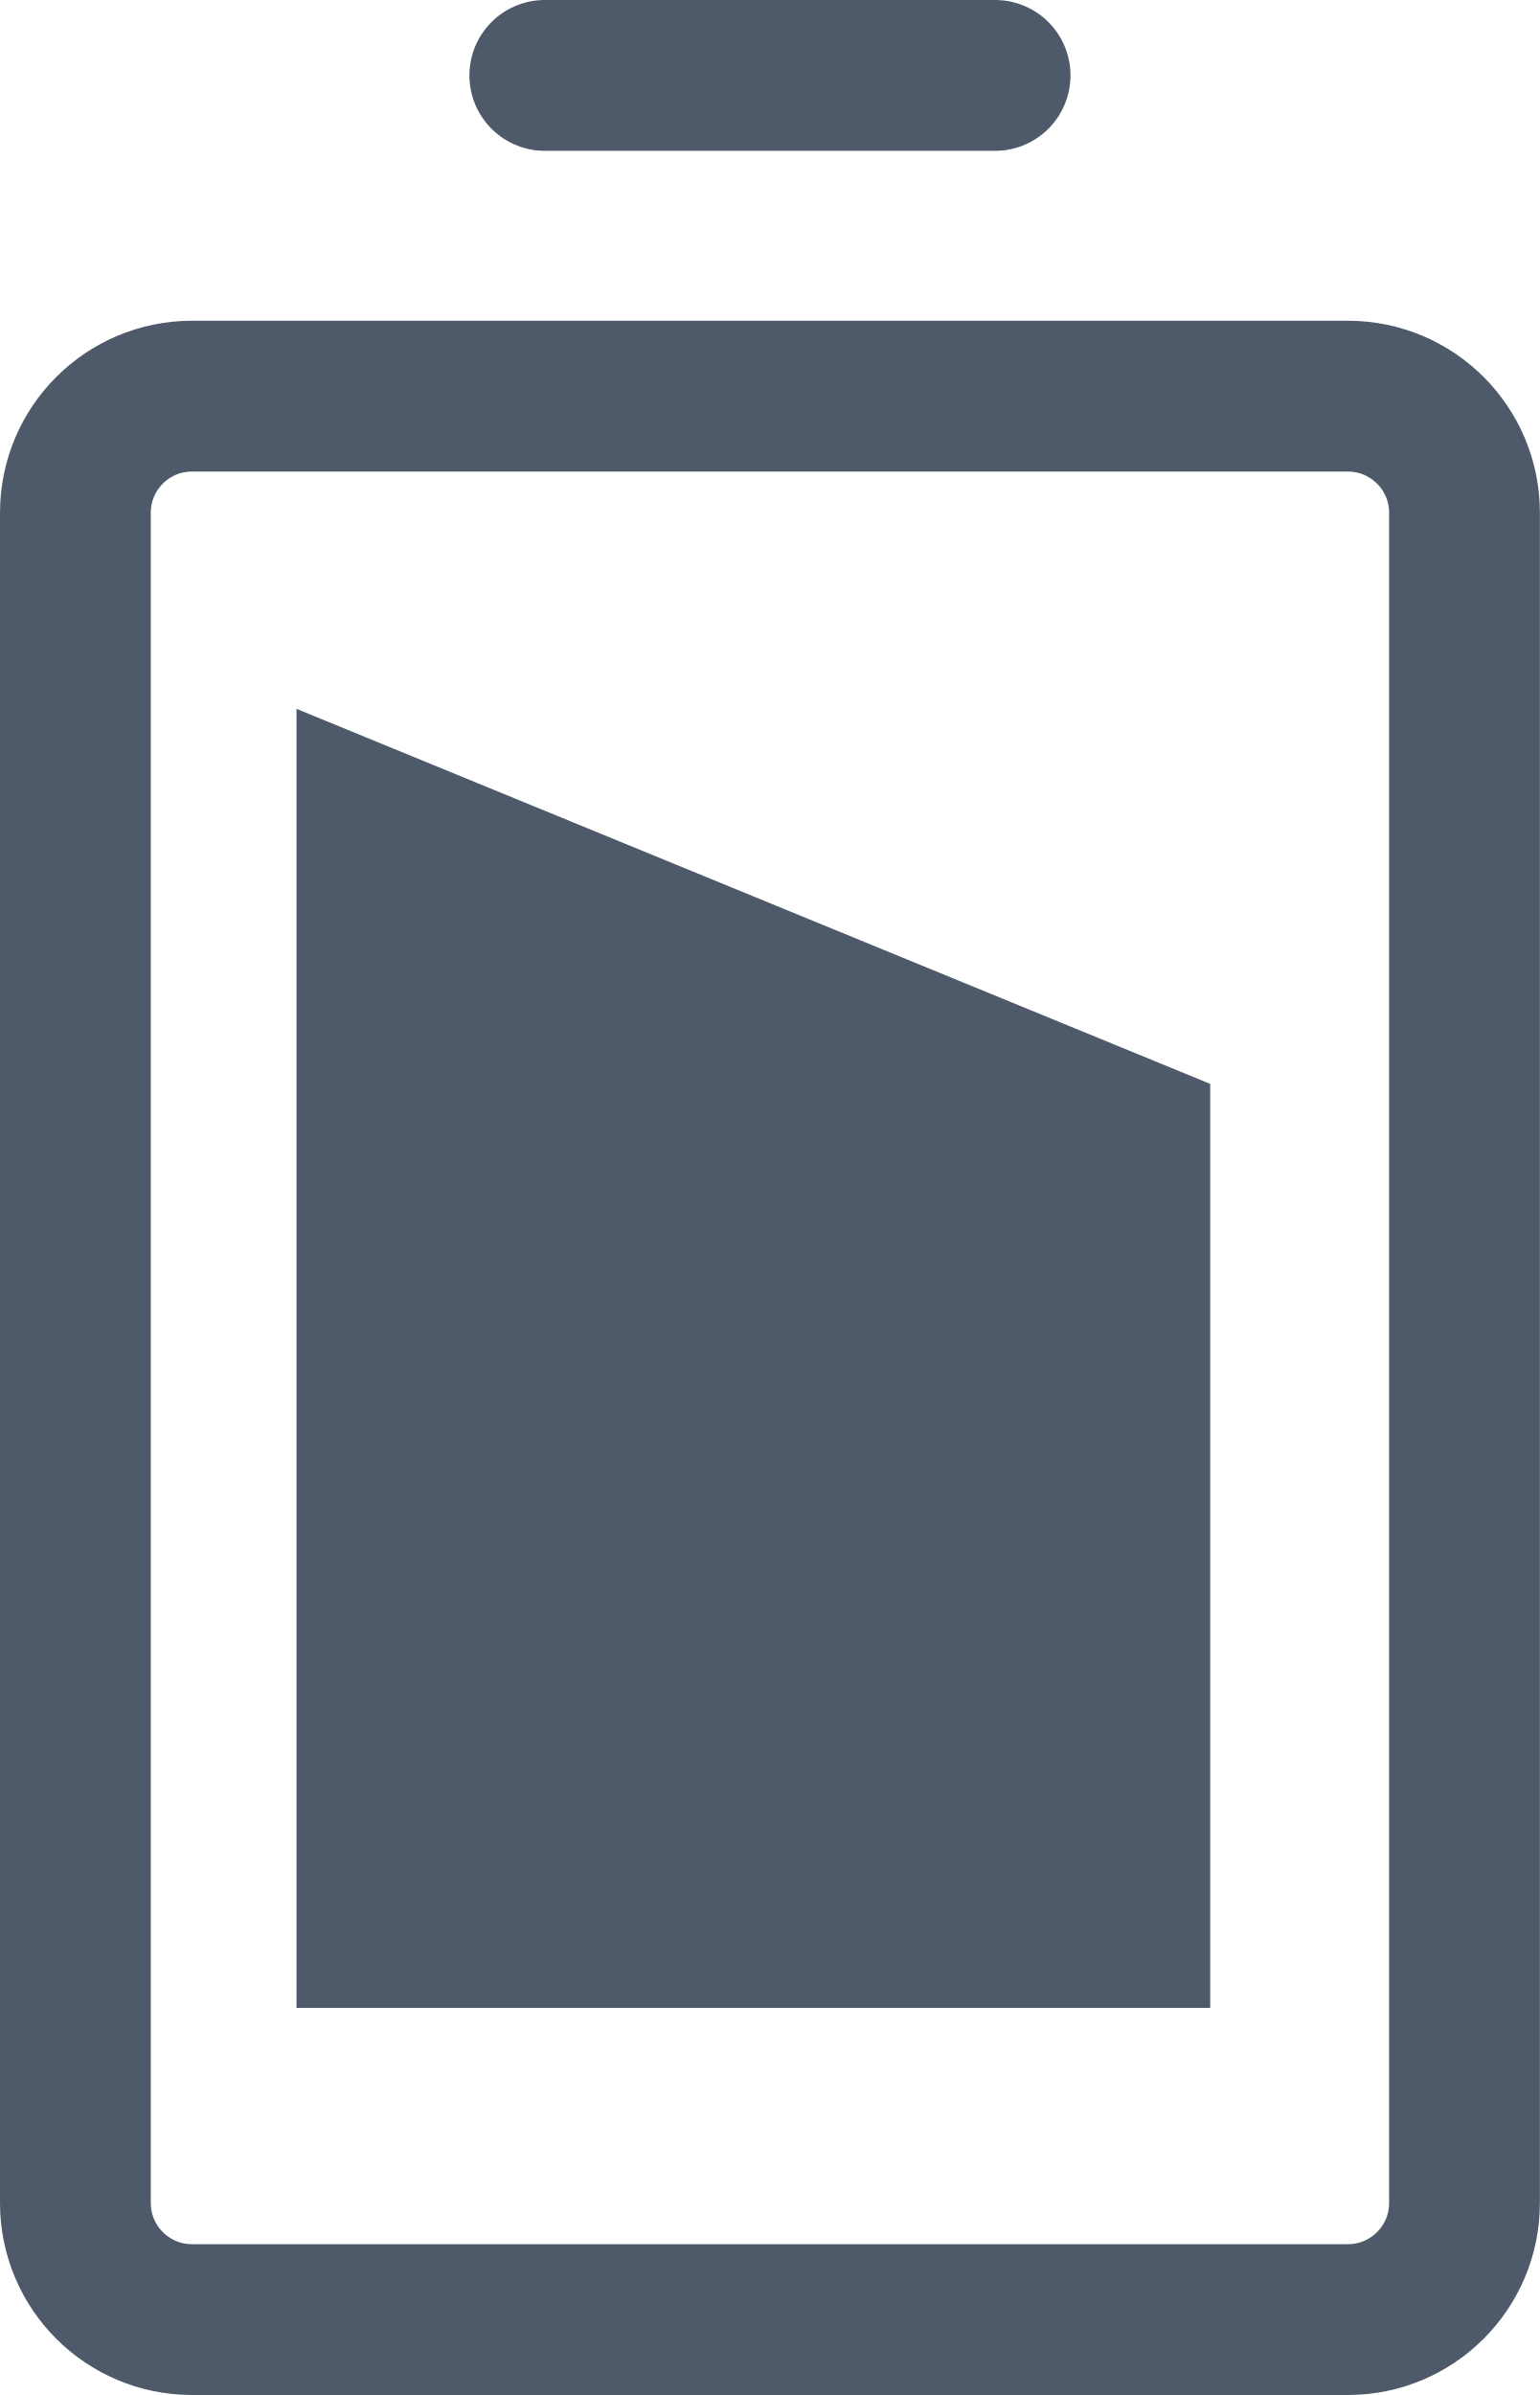
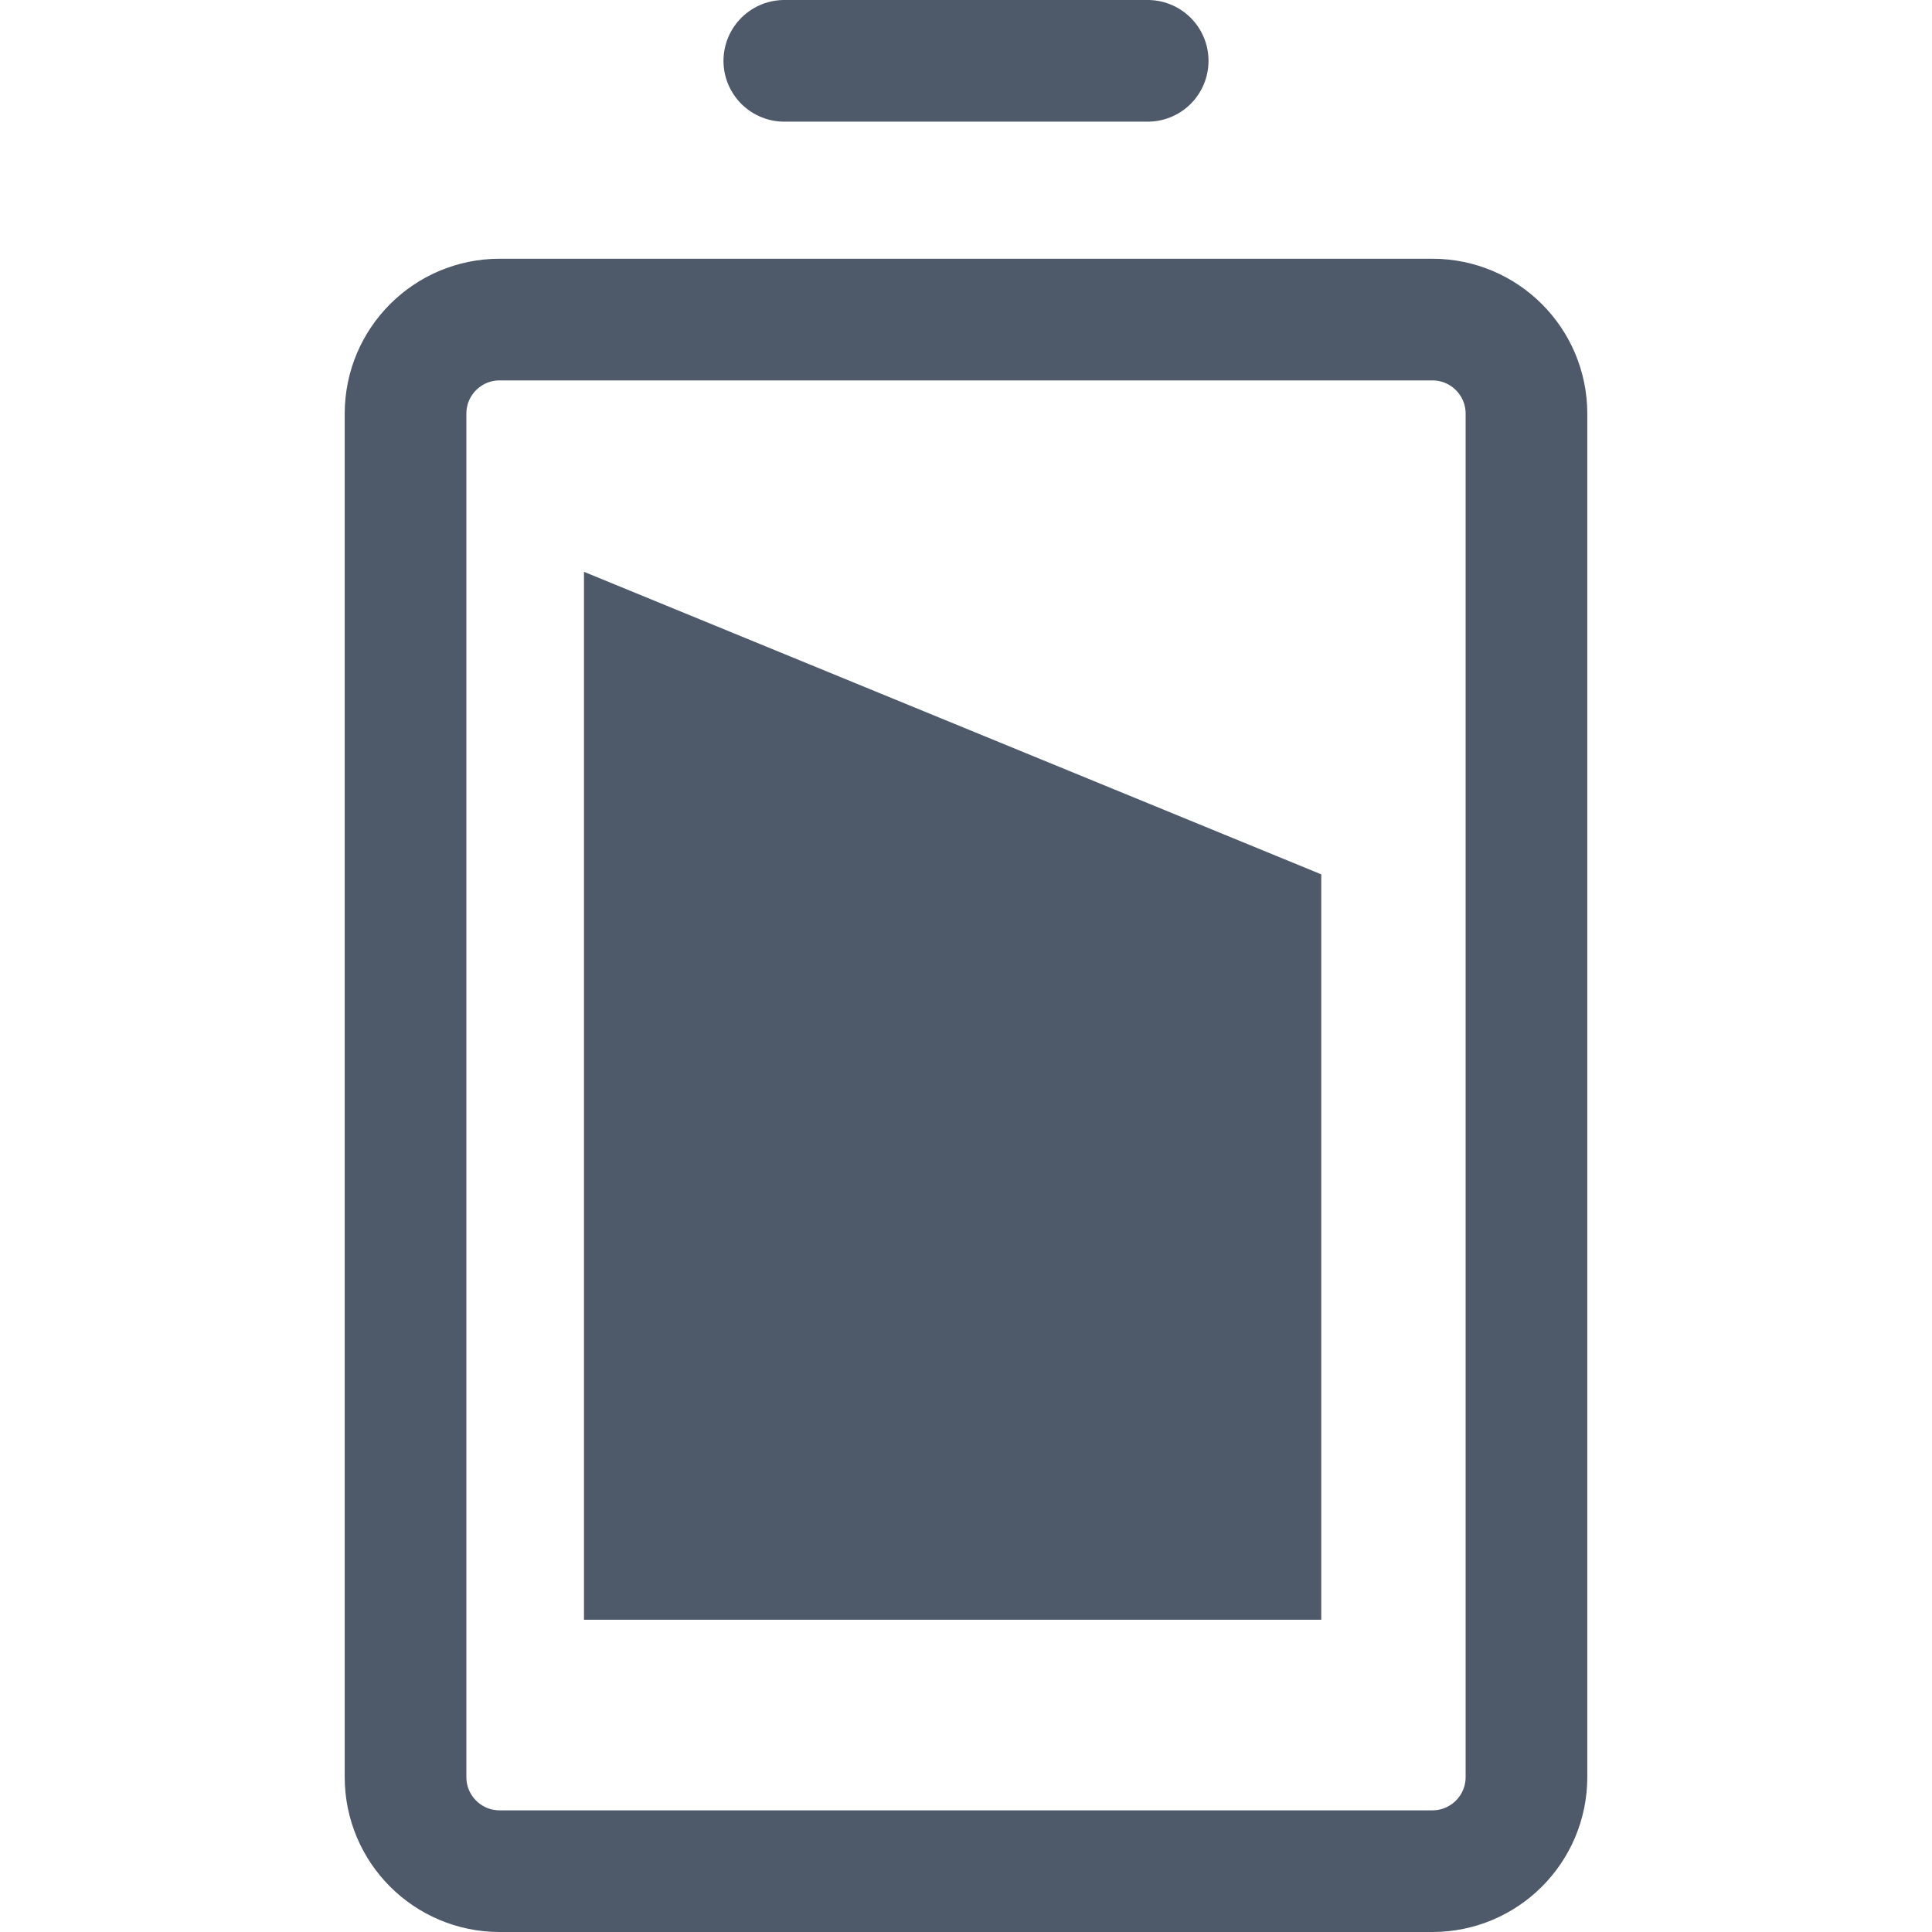
- <svg xmlns="http://www.w3.org/2000/svg" id="_图层_2" data-name="图层 2" viewBox="0 0 15.32 23.82">
+ <svg xmlns="http://www.w3.org/2000/svg" id="_图层_2" data-name="图层 2" viewBox="0 0 23.82 23.82">
  <defs>
    <style>
      .cls-1 {
        fill: #4e5969;
      }

      .cls-2 {
        fill: none;
        stroke: #4e5969;
        stroke-linecap: round;
        stroke-miterlimit: 10;
        stroke-width: 1.5px;
      }
    </style>
  </defs>
-   <g id="_图层_1-2" data-name="图层 1">
-     <rect class="cls-2" x=".75" y="3.94" width="13.82" height="19.13" rx="1.16" ry="1.16" />
-     <line class="cls-2" x1="5.42" y1=".75" x2="9.9" y2=".75" />
-     <polygon class="cls-1" points="2.95 7.05 2.95 19.97 12.04 19.97 12.04 10.78 2.95 7.05" />
+   <g transform="translate(4.25, 0)">
+     <g id="_图层_1-2" data-name="图层 1">
+       <rect class="cls-2" x=".75" y="3.94" width="13.82" height="19.13" rx="1.16" ry="1.16" />
+       <line class="cls-2" x1="5.42" y1=".75" x2="9.9" y2=".75" />
+       <polygon class="cls-1" points="2.95 7.05 2.95 19.97 12.04 19.97 12.04 10.78 2.95 7.05" />
+     </g>
  </g>
</svg>
